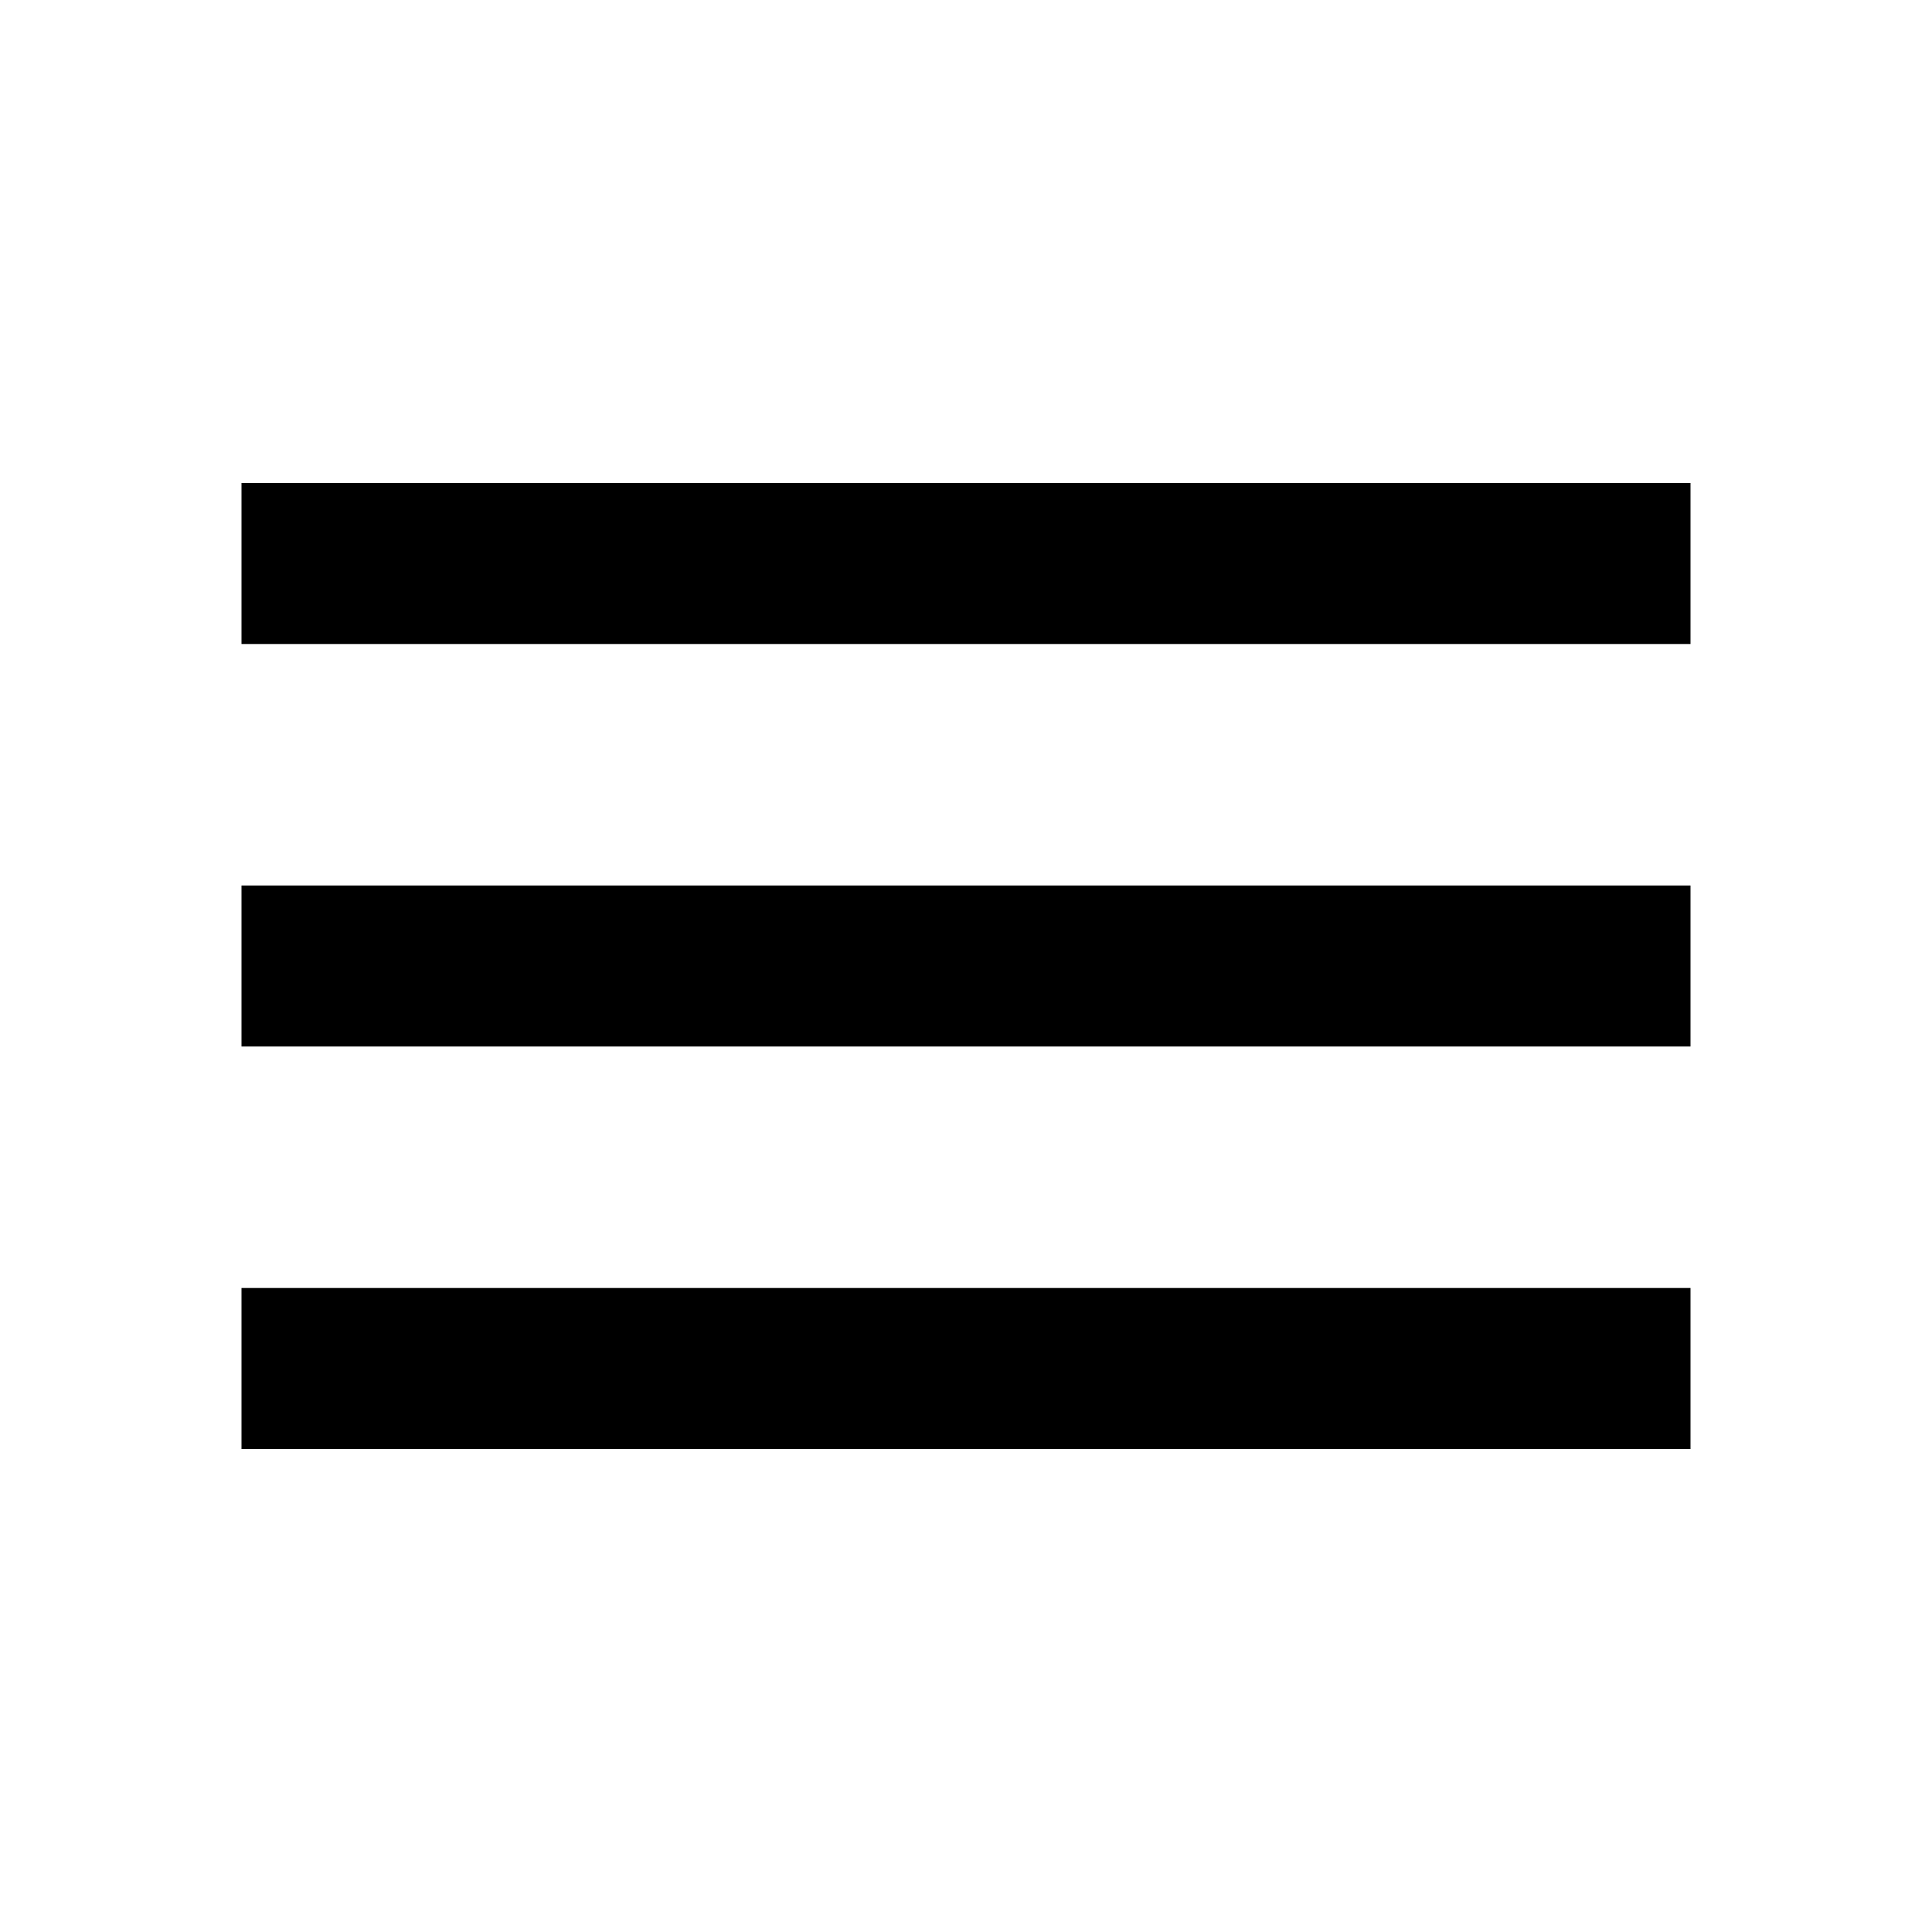
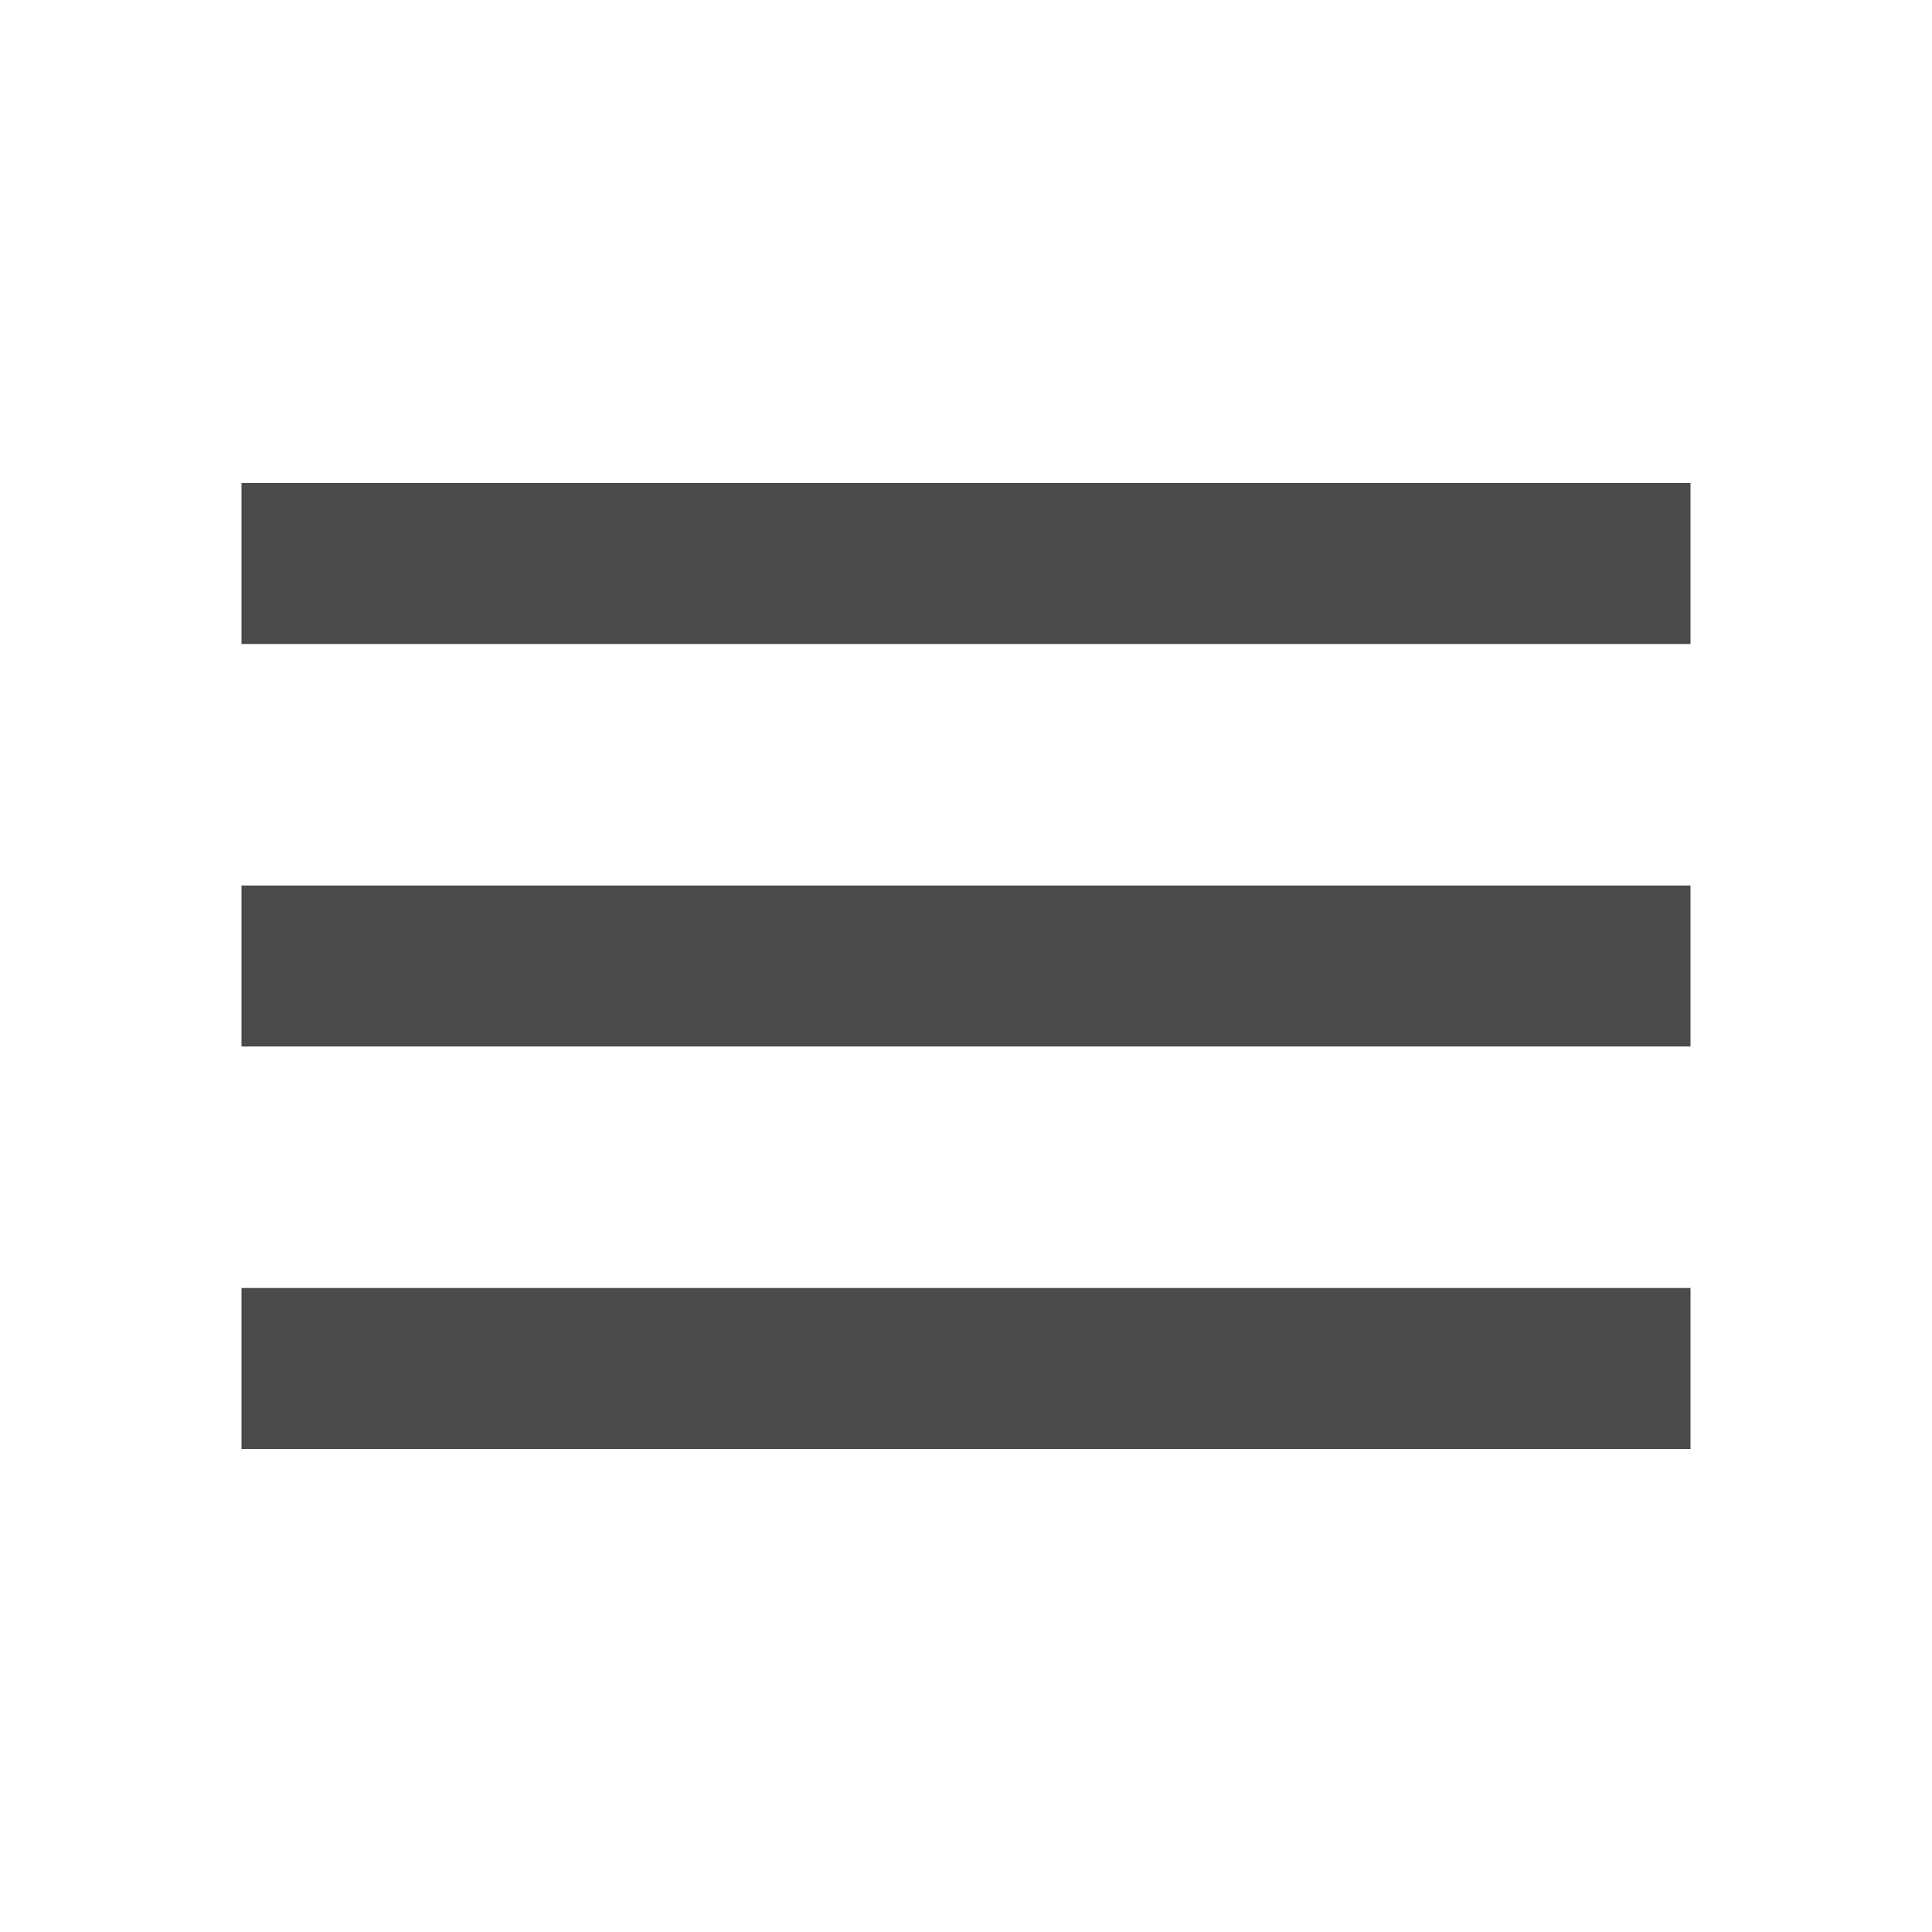
- <svg xmlns="http://www.w3.org/2000/svg" height="24px" viewBox="0 0 24 24" width="24px" fill="#000000">
-   <path d="M0 0h24v24H0V0z" fill="none" />
-   <path d="M3 18h18v-2H3v2zm0-5h18v-2H3v2zm0-7v2h18V6H3z" />
+ <svg xmlns="http://www.w3.org/2000/svg" version="1.1" id="レイヤー_1" x="0px" y="0px" viewBox="0 0 24 24" style="enable-background:new 0 0 24 24;" xml:space="preserve">
+   <style type="text/css">
+ 	.st0{fill:none;}
+ 	.st1{fill:#4C494B;}
+ </style>
+   <path class="st0" d="M0,0h24v24H0V0z" />
+   <path class="st1" d="M3,18h18v-2H3V18z M3,13h18v-2H3V13z M3,6v2h18V6H3z" />
</svg>
